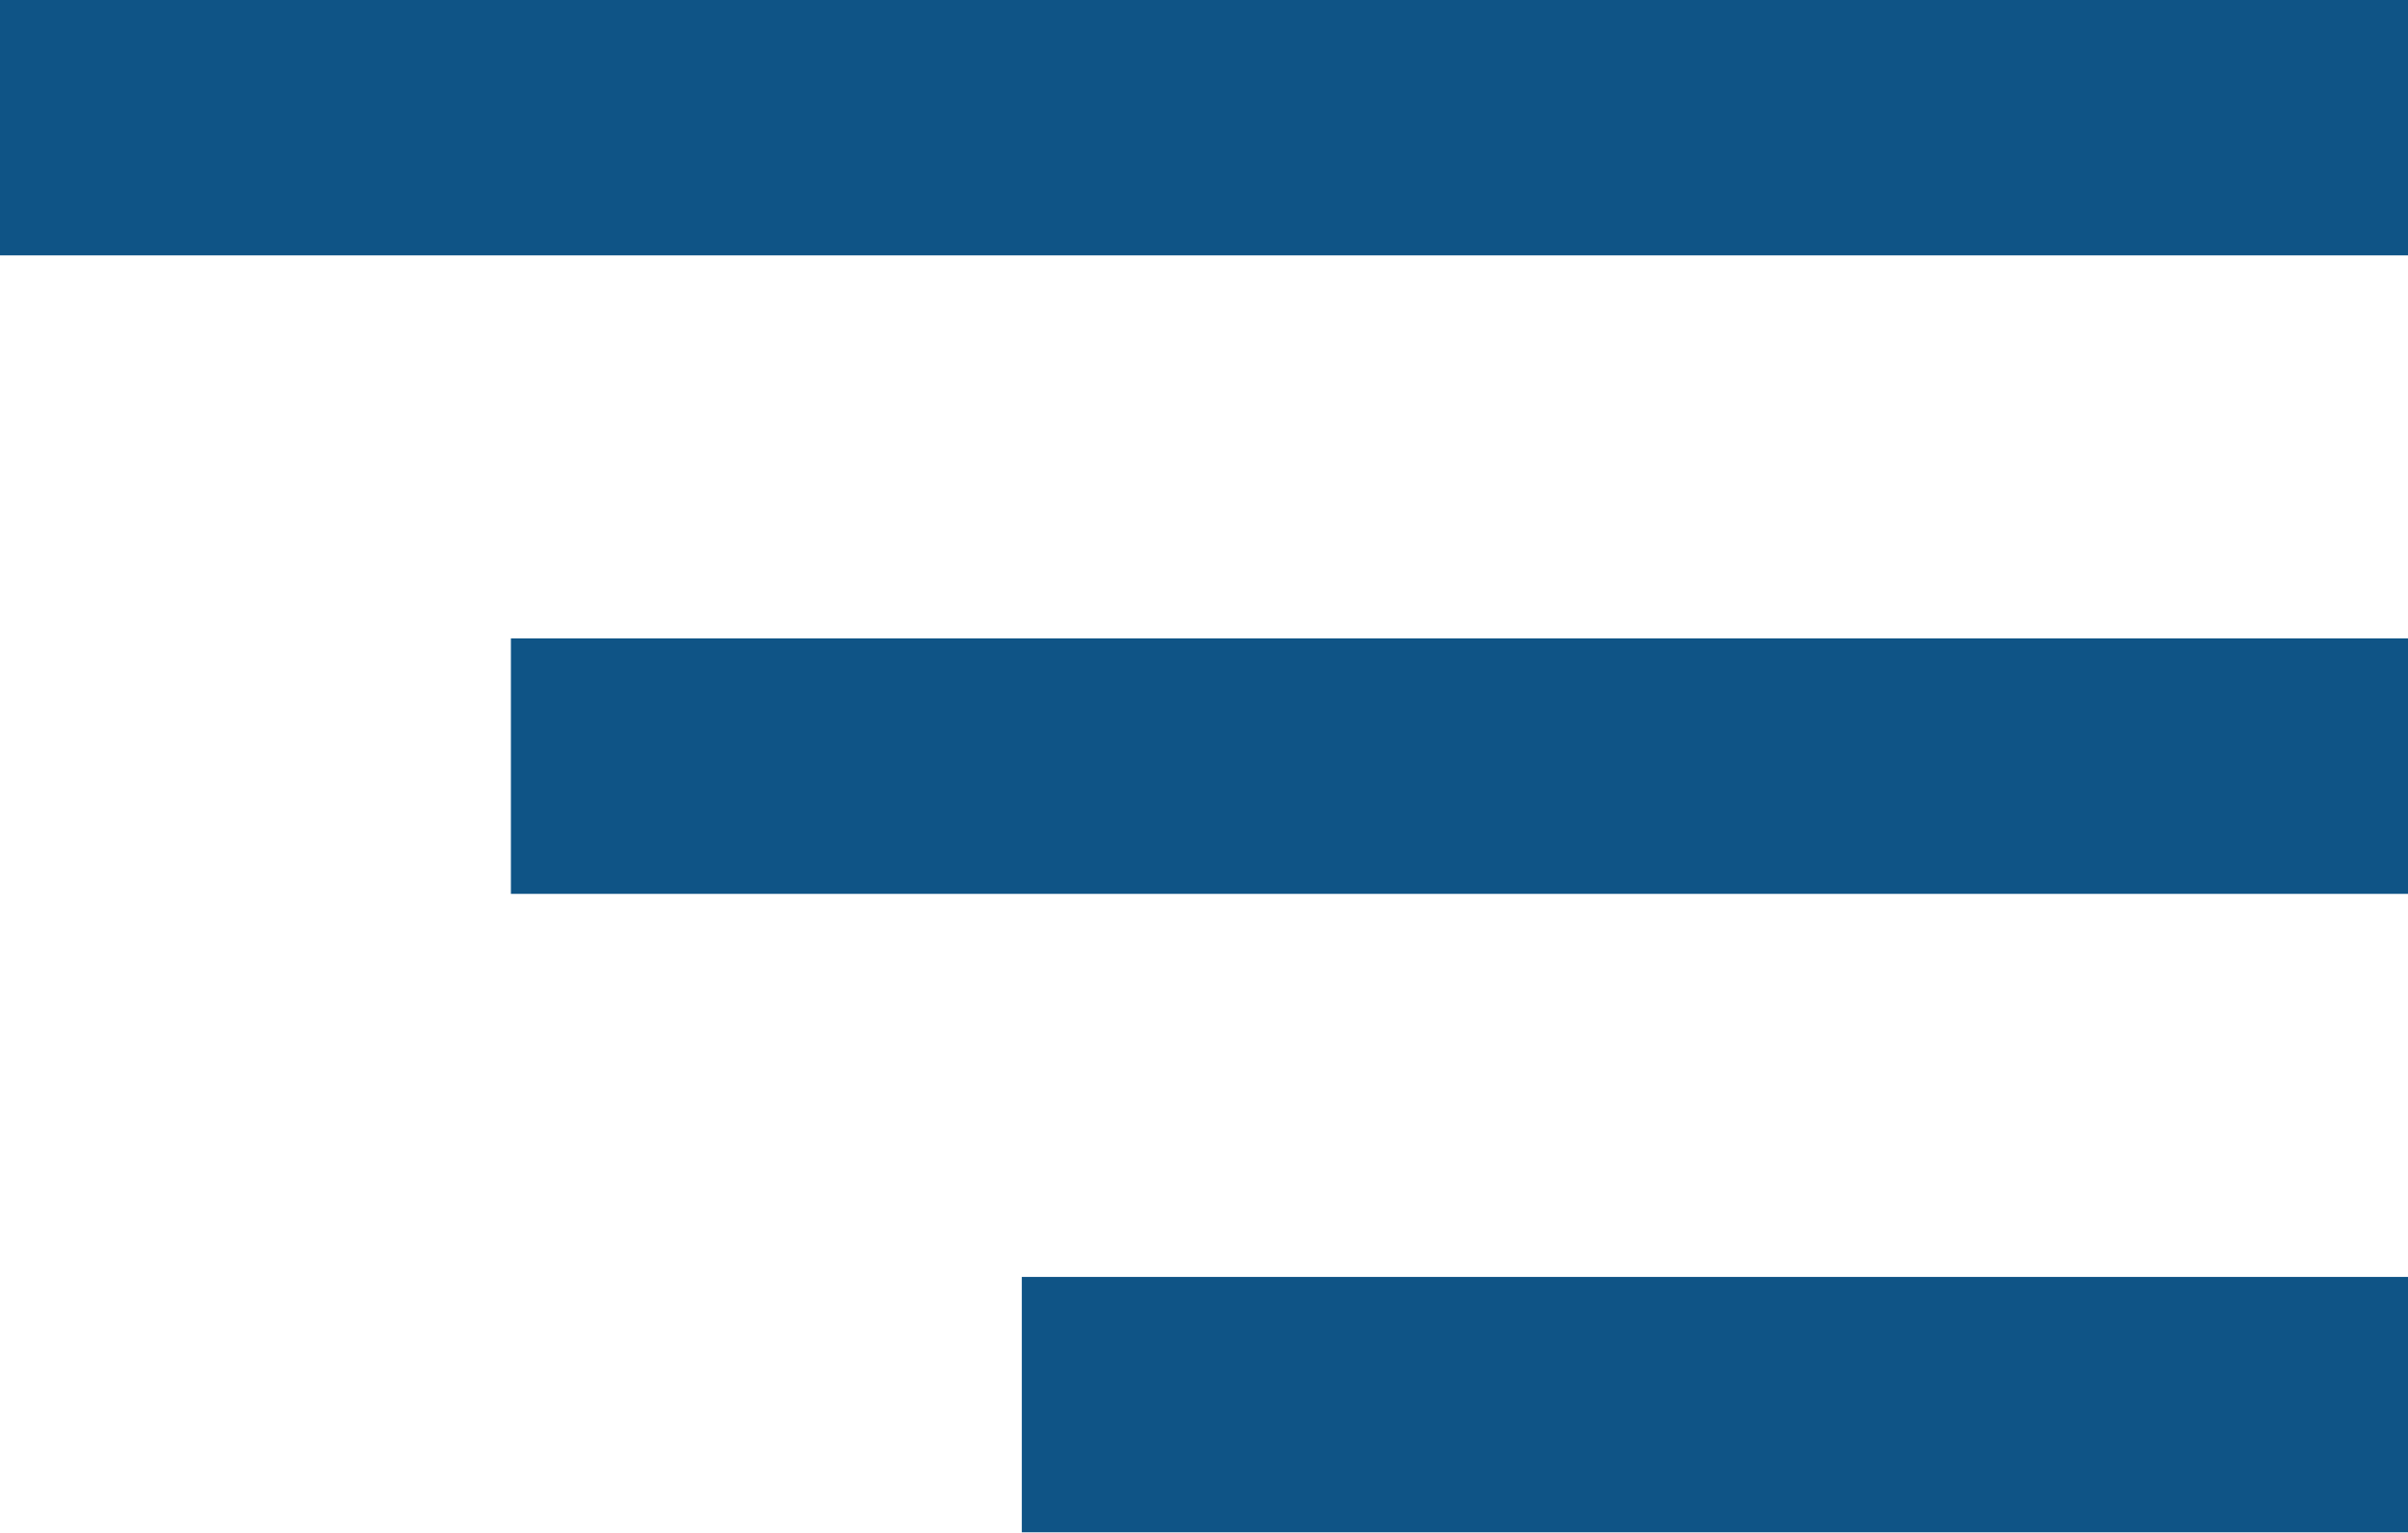
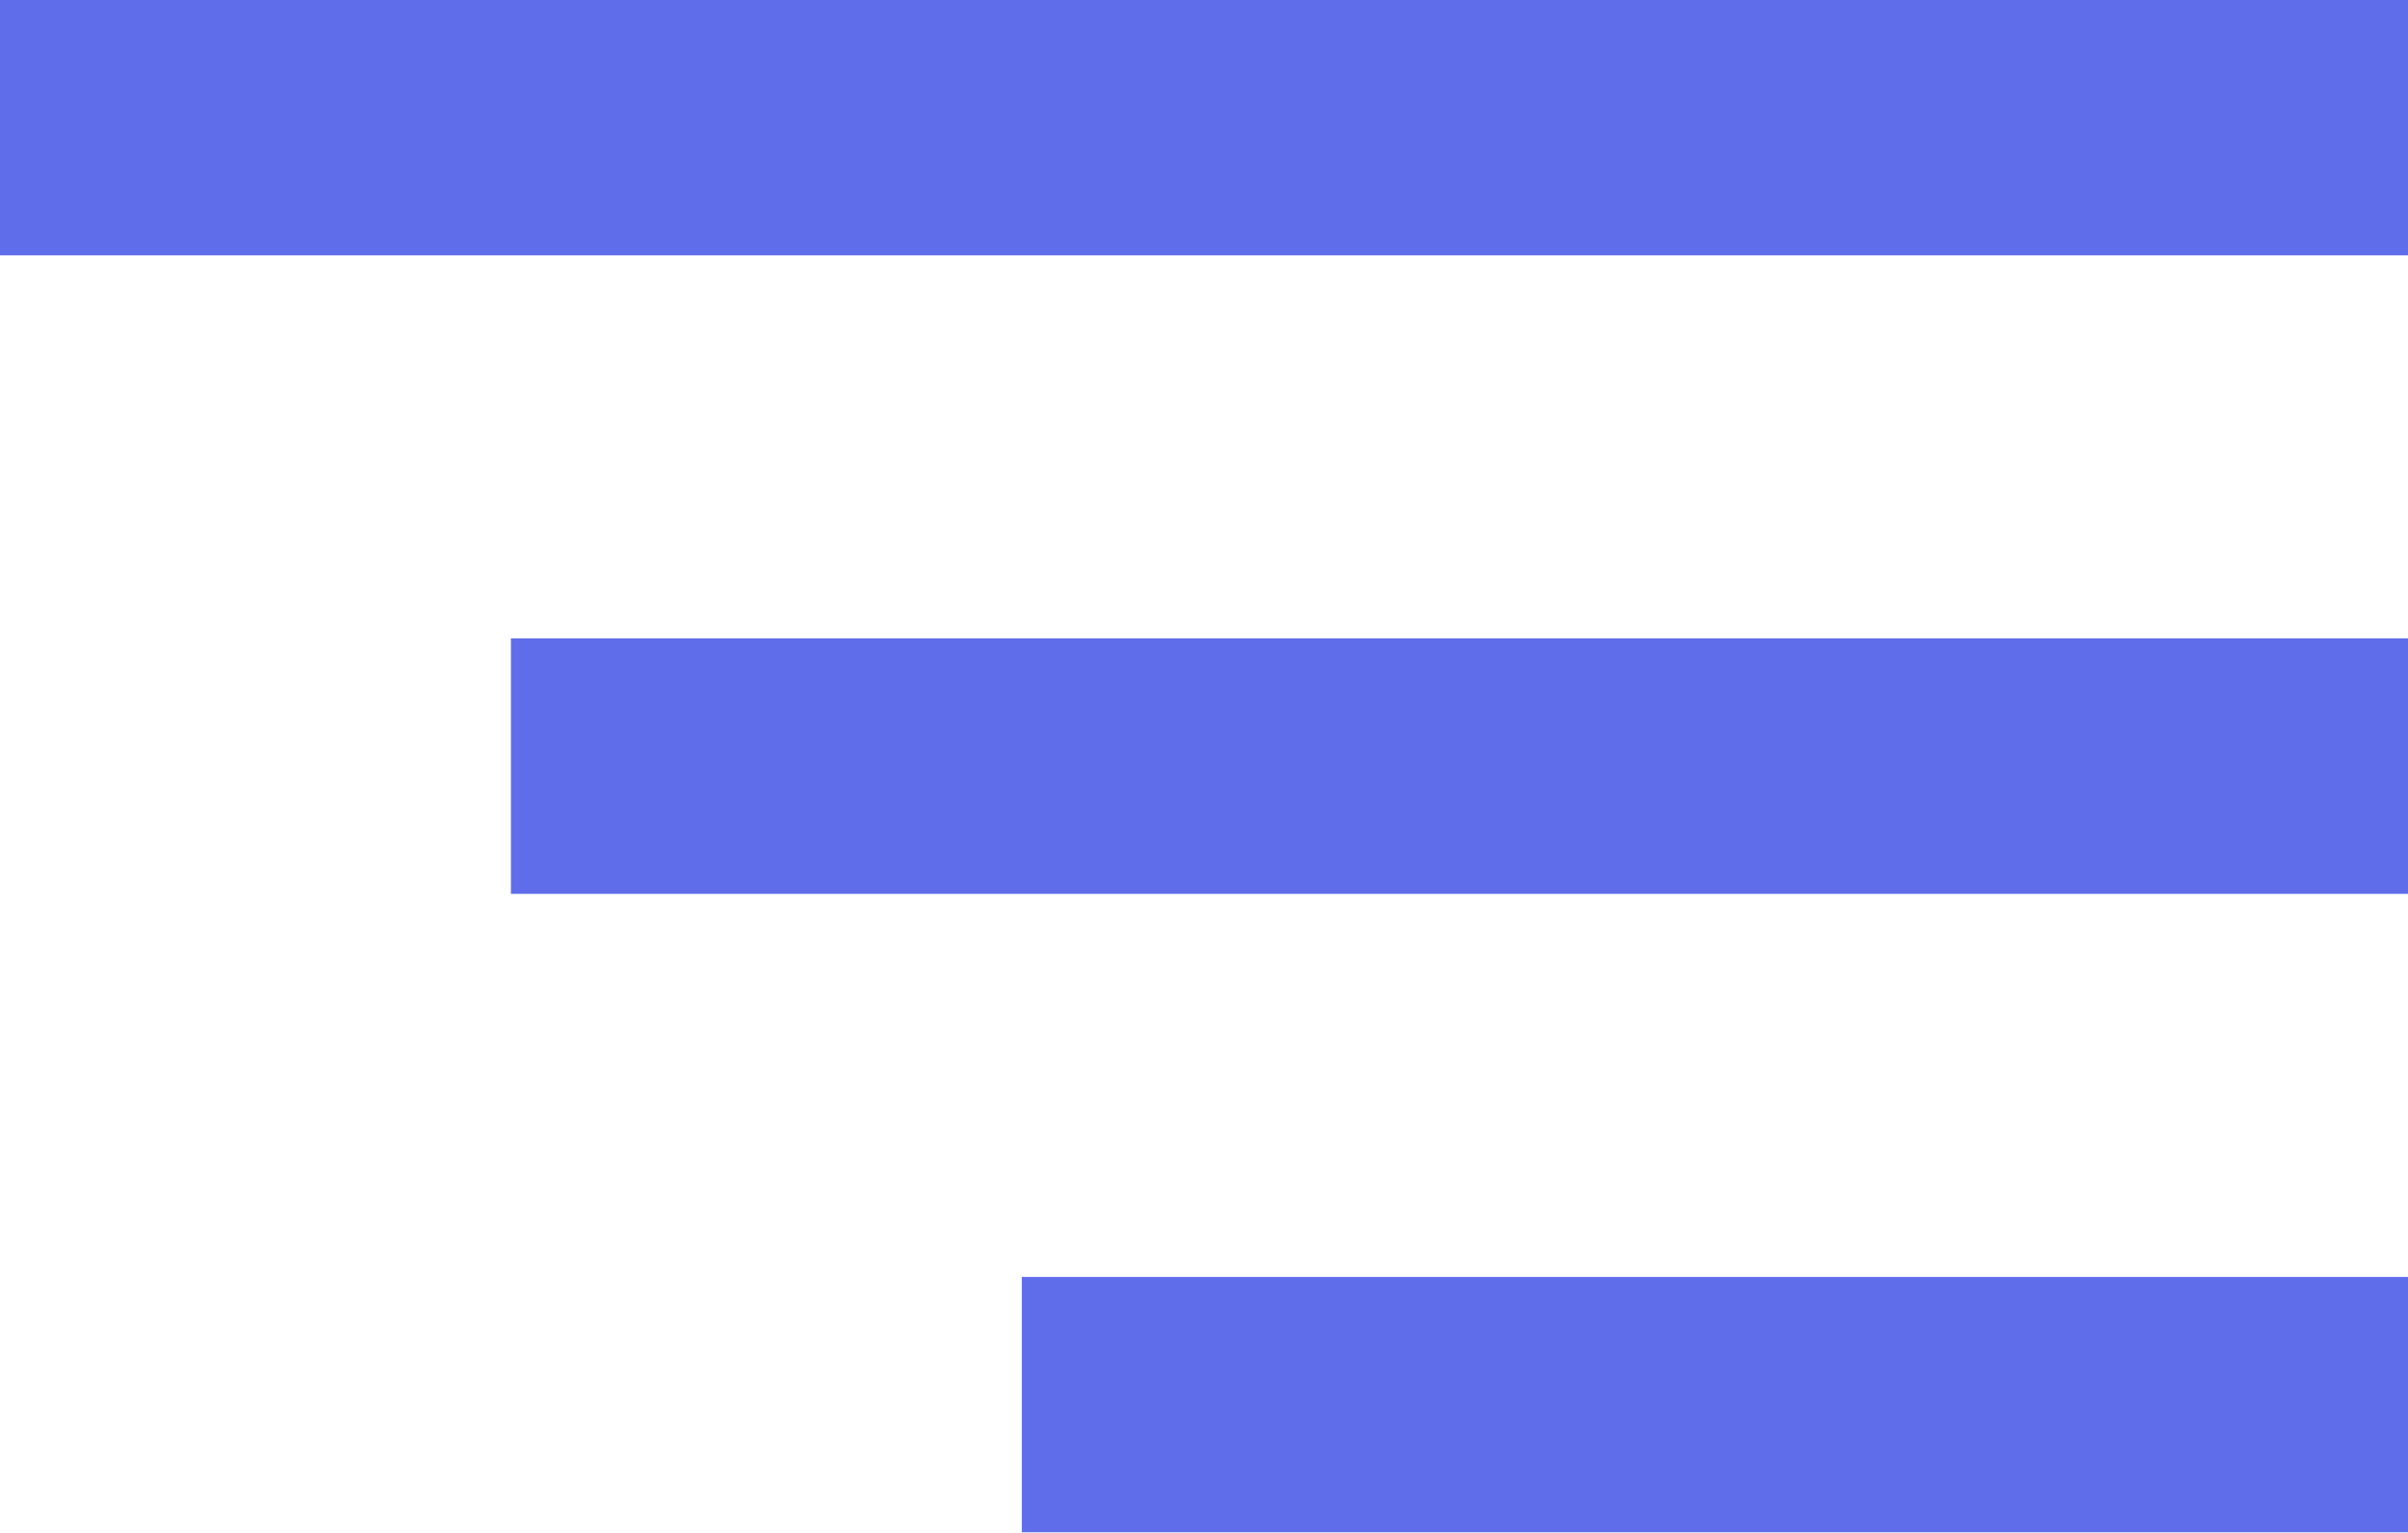
<svg xmlns="http://www.w3.org/2000/svg" width="18.853" height="12" viewBox="0 0 18.853 12">
  <g id="Icon_feather-menu" data-name="Icon feather-menu" transform="translate(-4.5 -8)">
-     <path id="Path_4" data-name="Path 4" d="M4.5,9H23.353" transform="translate(0)" fill="none" stroke="#0f5486" stroke-linejoin="round" stroke-width="2" />
-     <path id="Path_3" data-name="Path 3" d="M8.5,18H23.353" transform="translate(0 -4)" fill="none" stroke="#0f5486" stroke-linejoin="round" stroke-width="2" />
-     <path id="Path_5" data-name="Path 5" d="M12.5,27H23.353" transform="translate(0 -8)" fill="none" stroke="#0f5486" stroke-linejoin="round" stroke-width="2" />
+     <path id="Path_4" data-name="Path 4" d="M4.5,9H23.353" transform="translate(0)" fill="none" stroke="#606deb" stroke-linejoin="round" stroke-width="2" />
+     <path id="Path_3" data-name="Path 3" d="M8.5,18H23.353" transform="translate(0 -4)" fill="none" stroke="#606deb" stroke-linejoin="round" stroke-width="2" />
+     <path id="Path_5" data-name="Path 5" d="M12.5,27H23.353" transform="translate(0 -8)" fill="none" stroke="#606deb" stroke-linejoin="round" stroke-width="2" />
  </g>
</svg>
